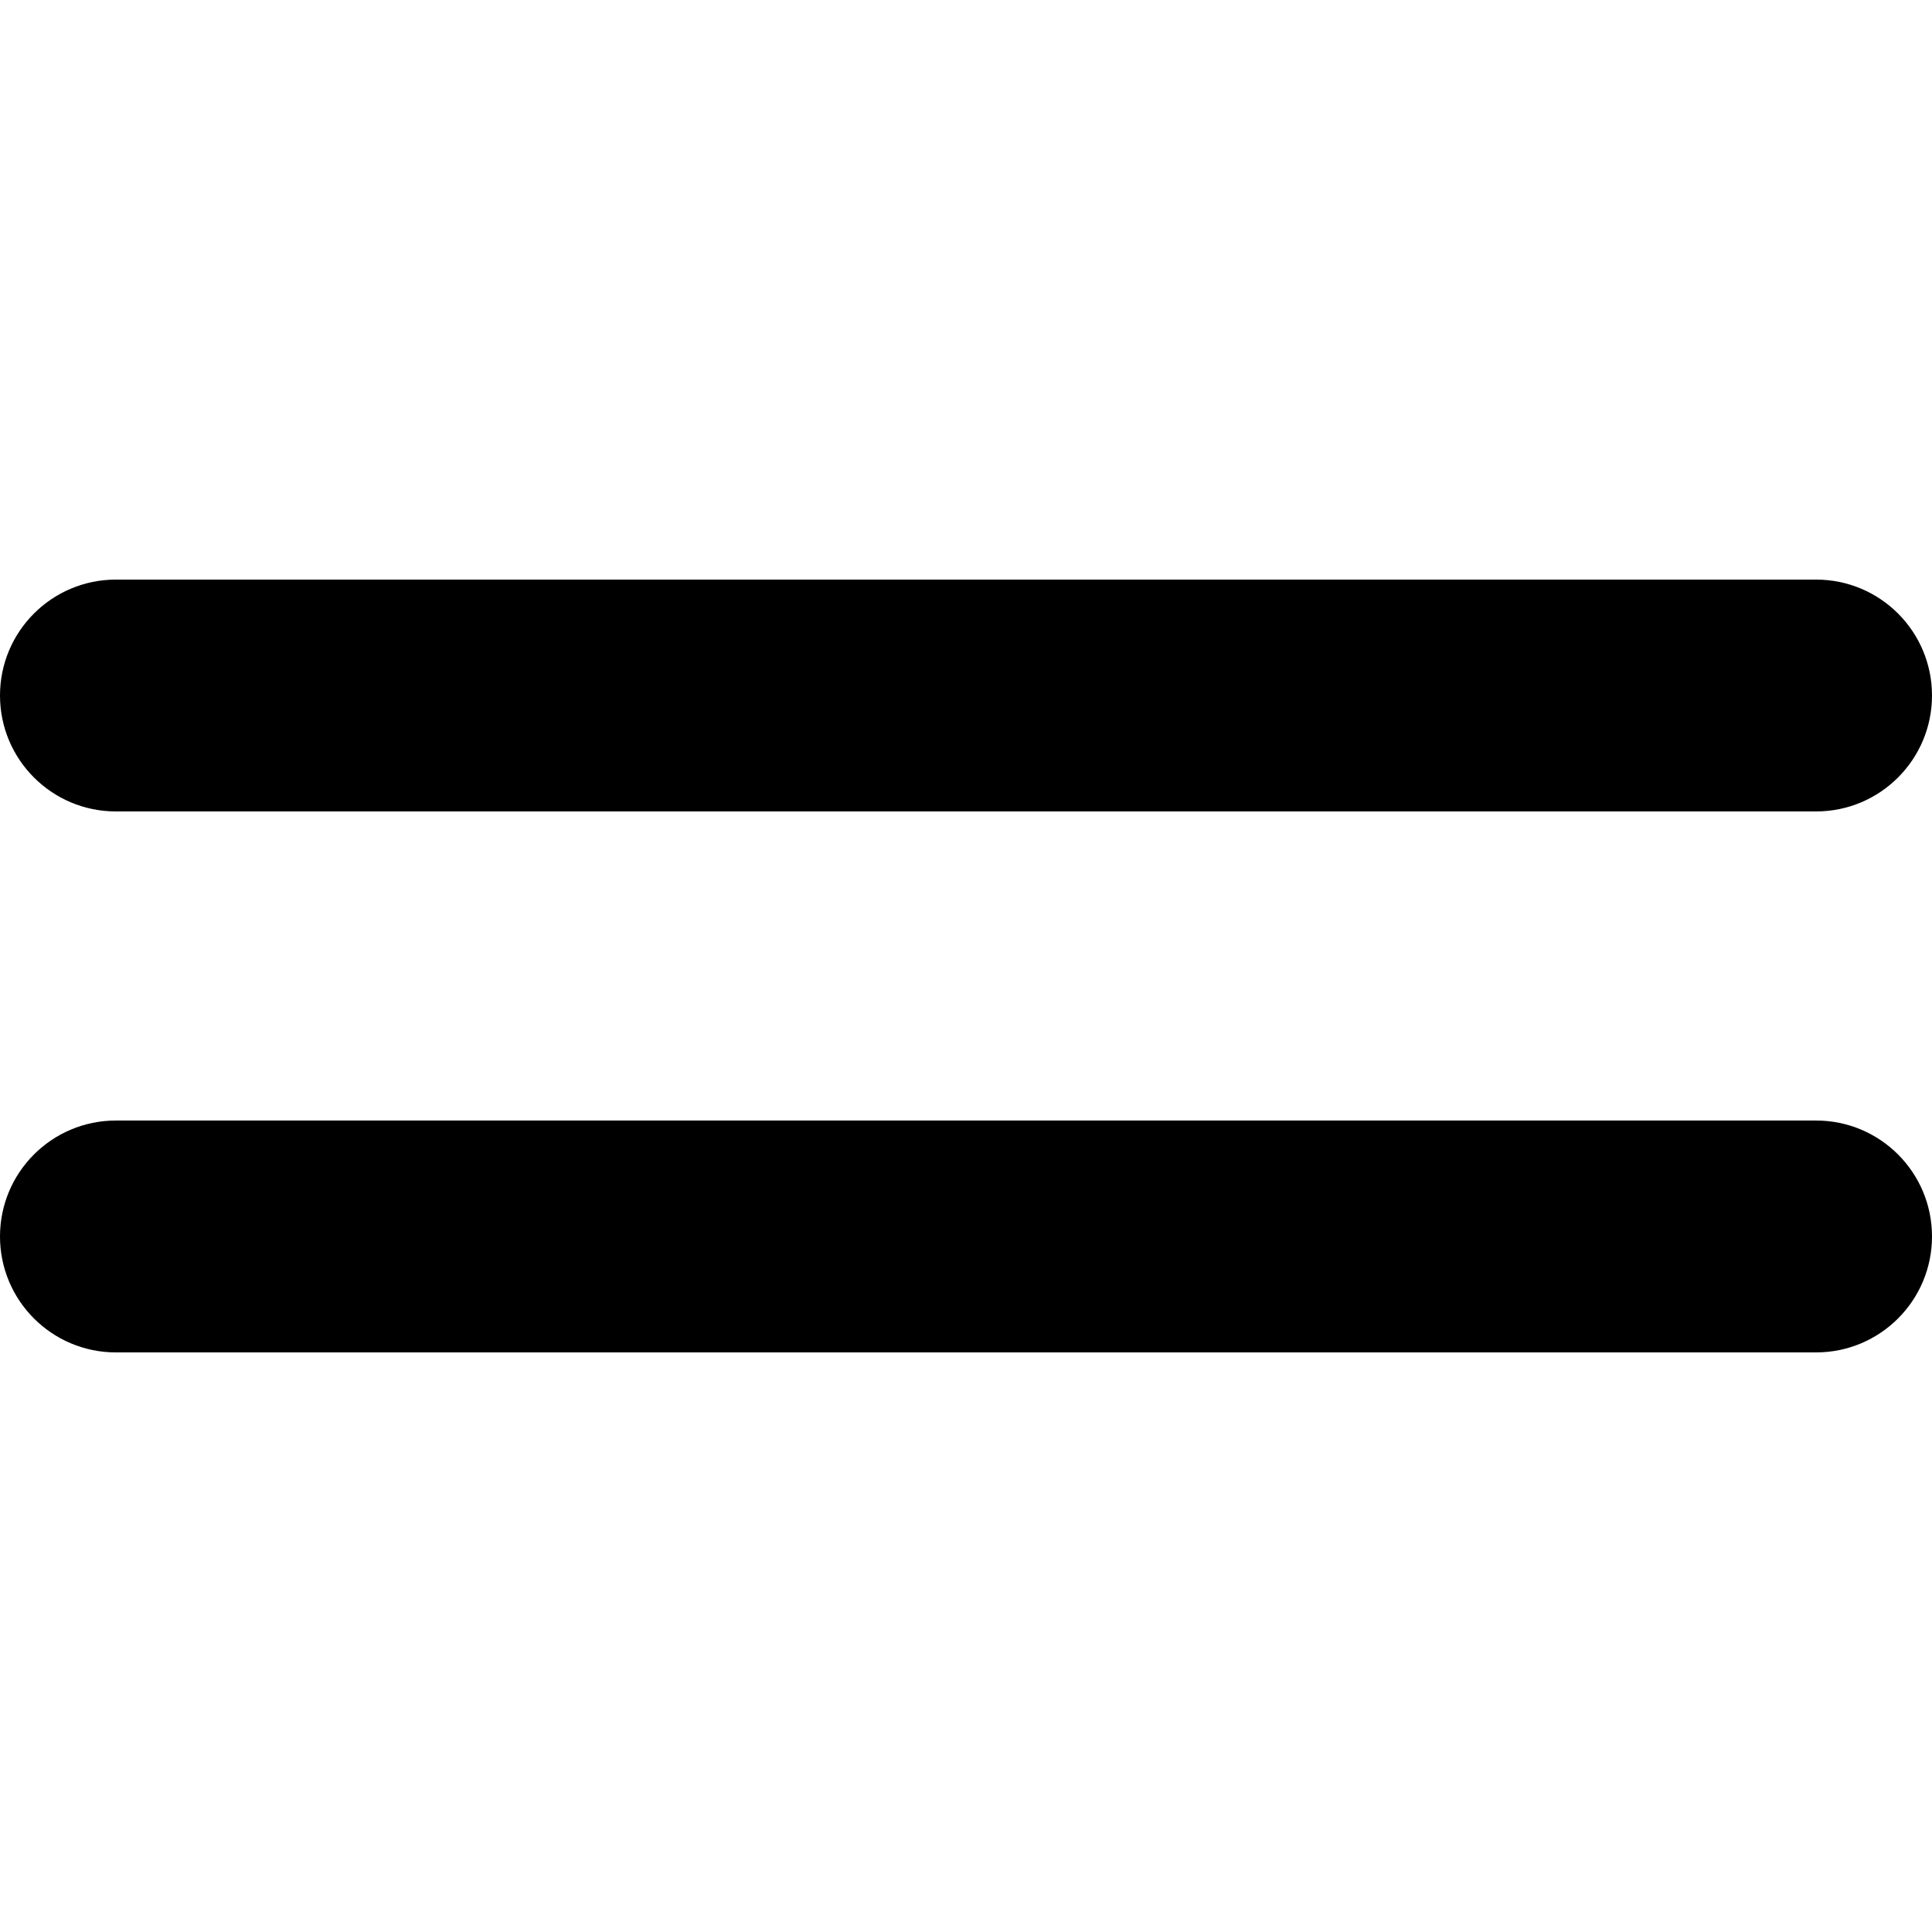
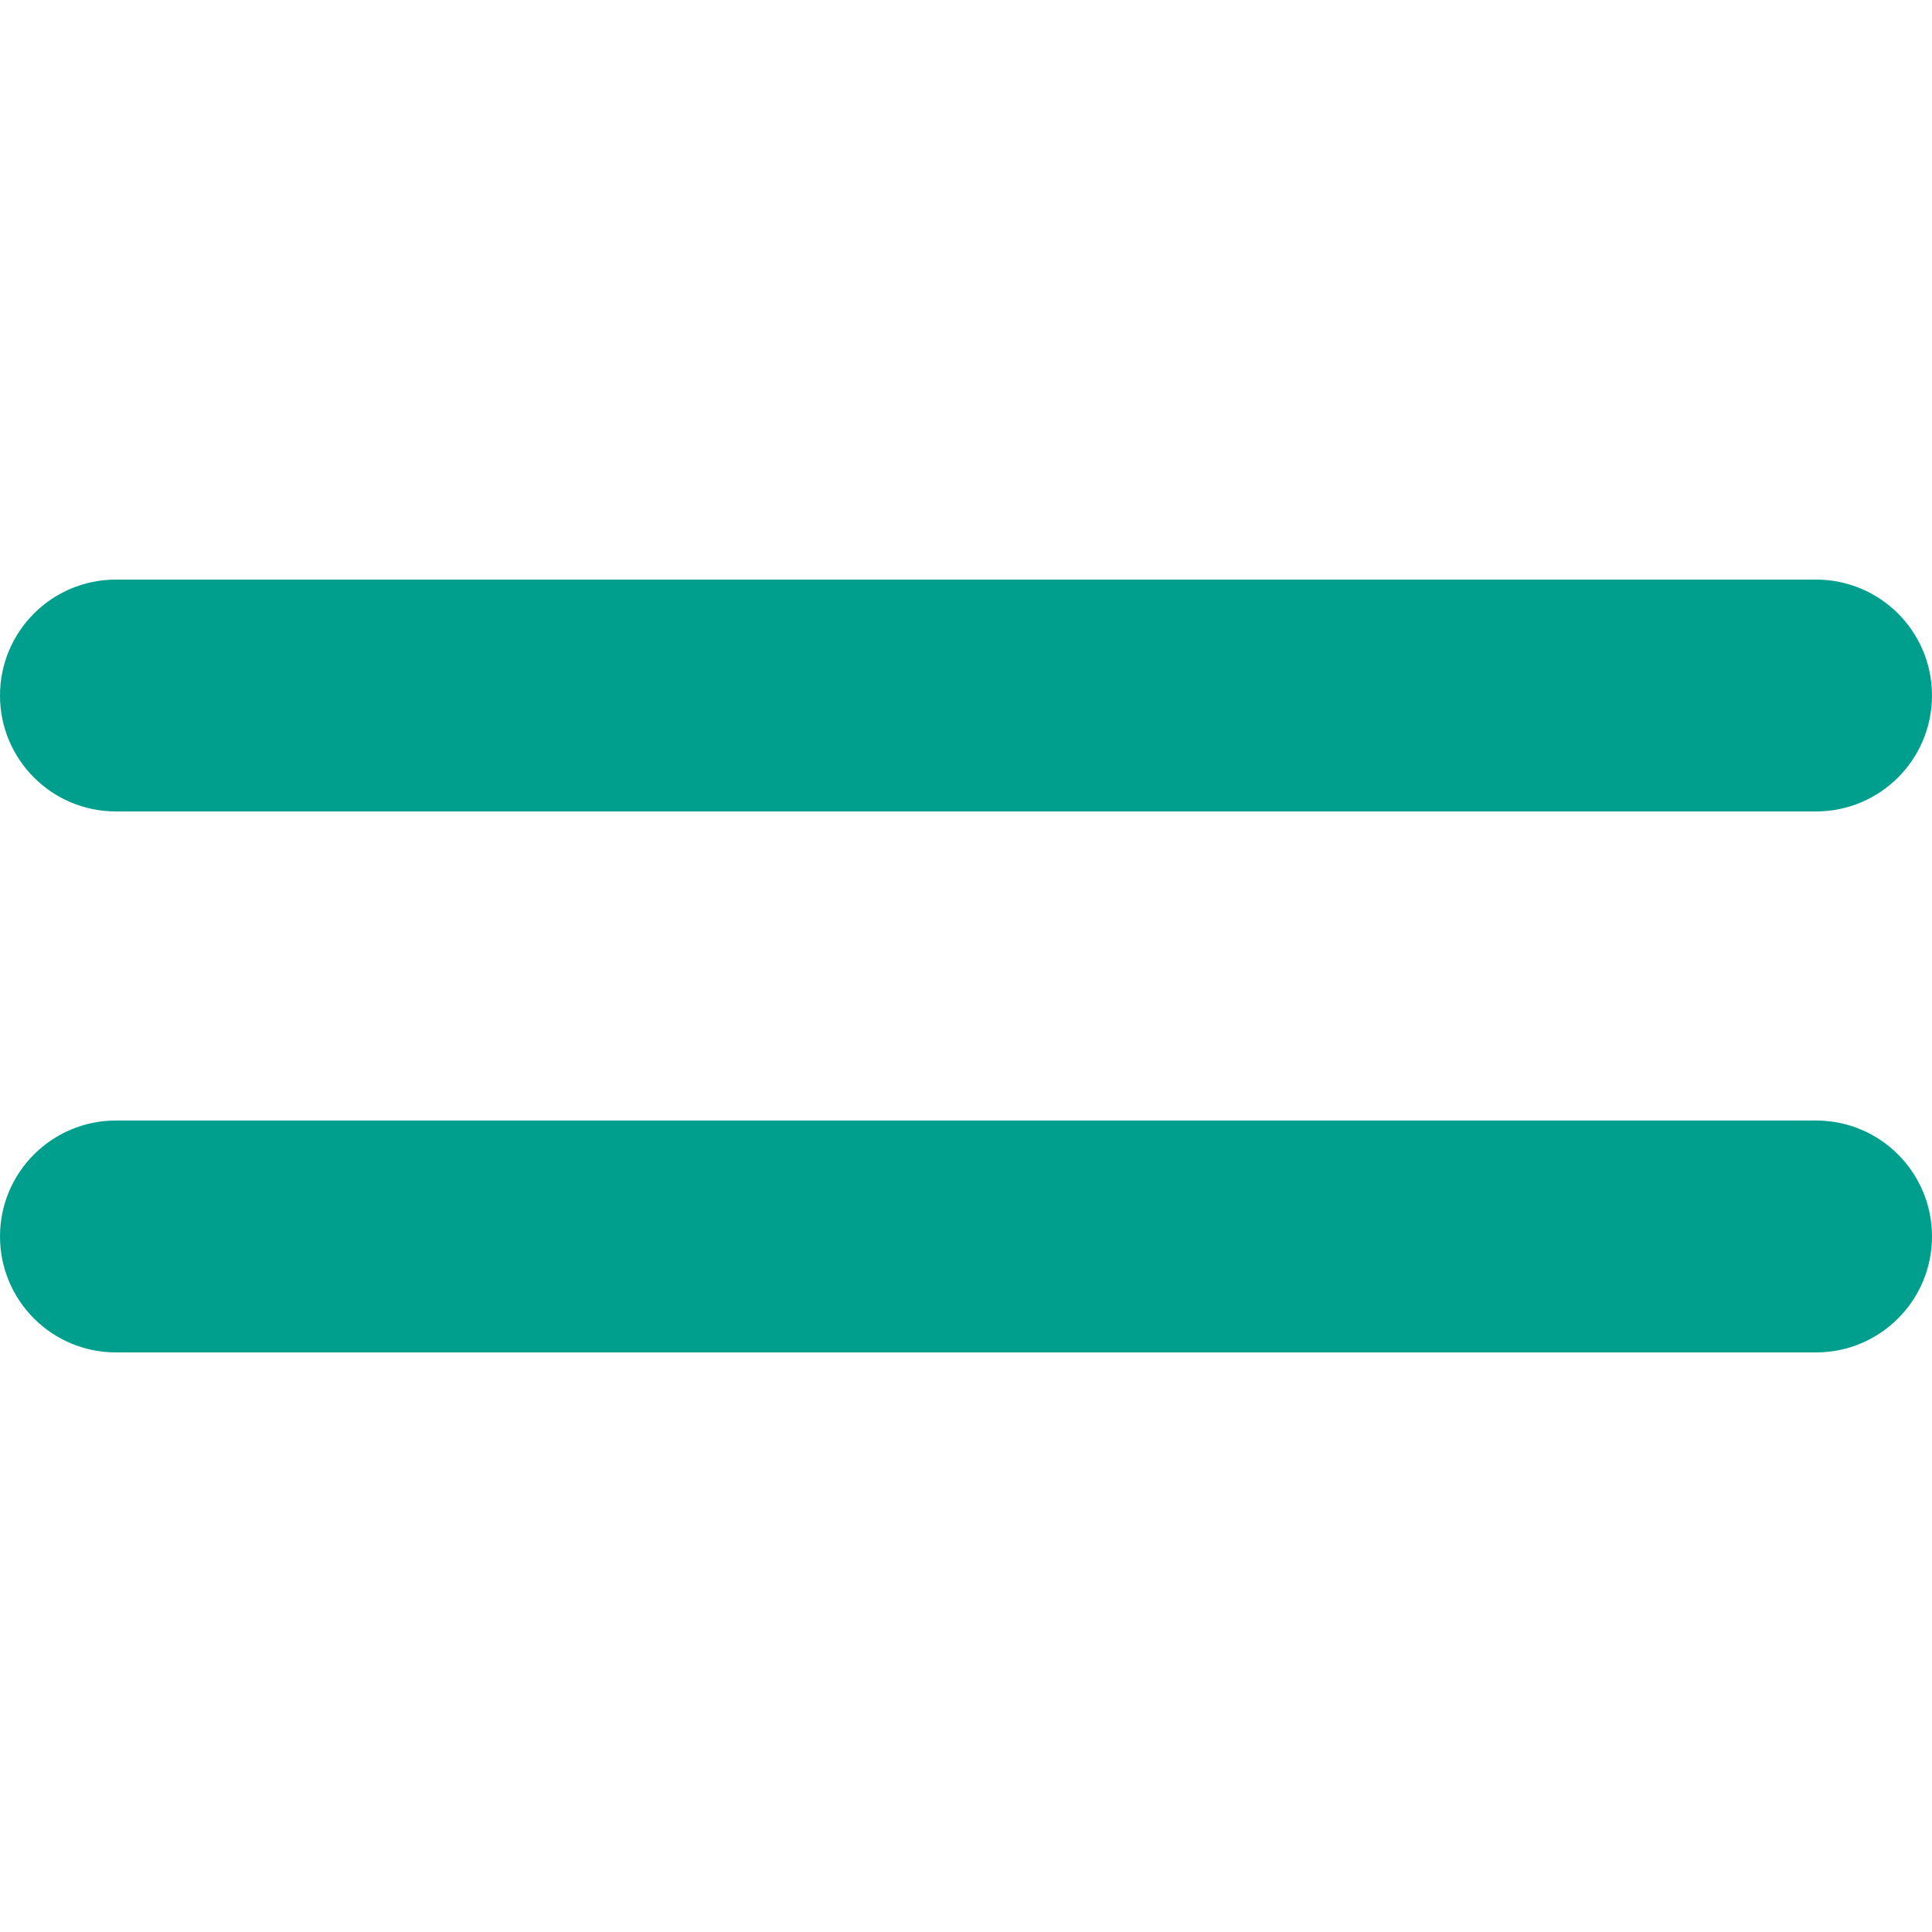
<svg xmlns="http://www.w3.org/2000/svg" version="1.1" id="Capa_1" x="0px" y="0px" width="121.805px" height="121.805px" viewBox="0 0 121.805 121.805" style="enable-background:new 0 0 121.805 121.805;" xml:space="preserve">
-   <g>
-     <g>
-       <path d="M7.308,85.264h107.188c4.037,0,7.309-3.271,7.309-7.31s-3.271-7.309-7.309-7.309H7.308C3.271,70.646,0,73.916,0,77.954    S3.271,85.264,7.308,85.264z" />
-       <path d="M7.308,51.158h107.188c4.037,0,7.309-3.272,7.309-7.309c0-4.037-3.271-7.308-7.309-7.308H7.308    C3.271,36.541,0,39.812,0,43.849C0,47.886,3.271,51.158,7.308,51.158z" />
-     </g>
-   </g>
-   <g>
- </g>
-   <g>
- </g>
-   <g>
- </g>
-   <g>
- </g>
-   <g>
- </g>
-   <g>
- </g>
-   <g>
- </g>
-   <g>
- </g>
-   <g>
- </g>
-   <g>
- </g>
-   <g>
- </g>
-   <g>
- </g>
-   <g>
- </g>
-   <g>
- </g>
-   <g>
- </g>
+   <path style="fill:#009e8c" d="M7.308,85.264h107.188c4.037,0,7.309-3.271,7.309-7.31s-3.271-7.309-7.309-7.309H7.308C3.271,70.646,0,73.916,0,77.954    S3.271,85.264,7.308,85.264z" />
+   <path style="fill:#009e8c" d="M7.308,51.158h107.188c4.037,0,7.309-3.272,7.309-7.309c0-4.037-3.271-7.308-7.309-7.308H7.308    C3.271,36.541,0,39.812,0,43.849C0,47.886,3.271,51.158,7.308,51.158z" />
</svg>
